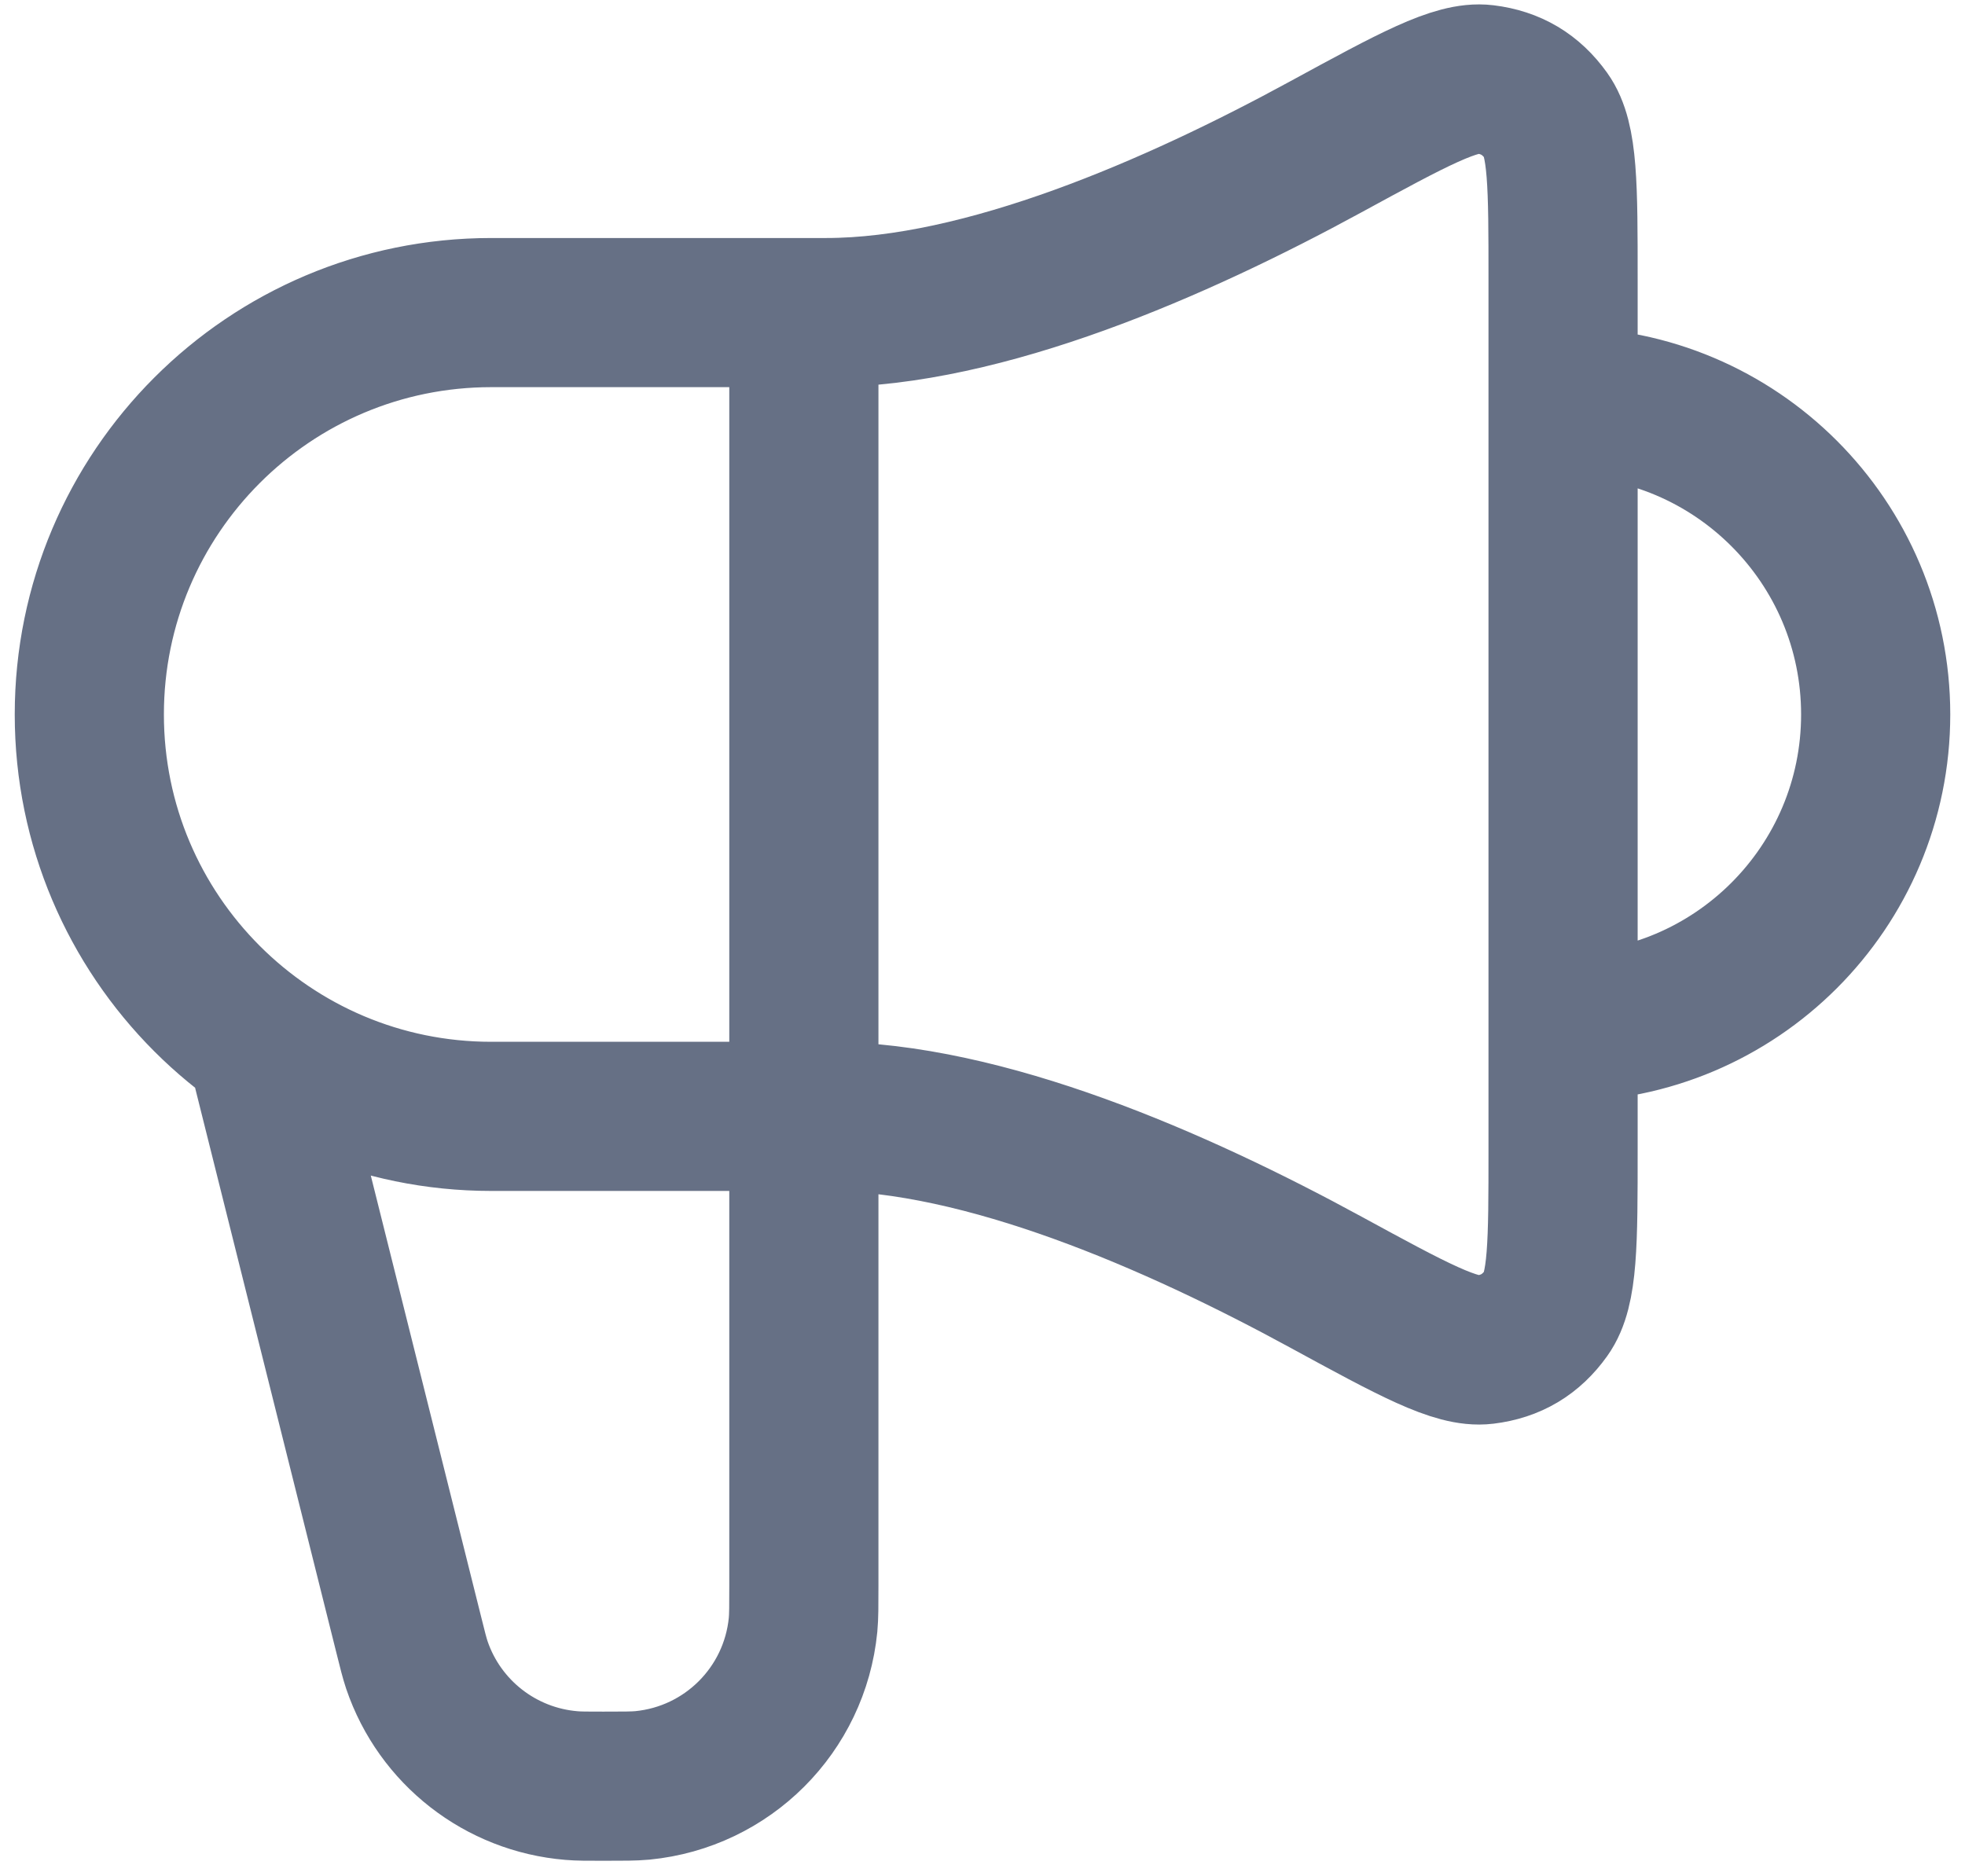
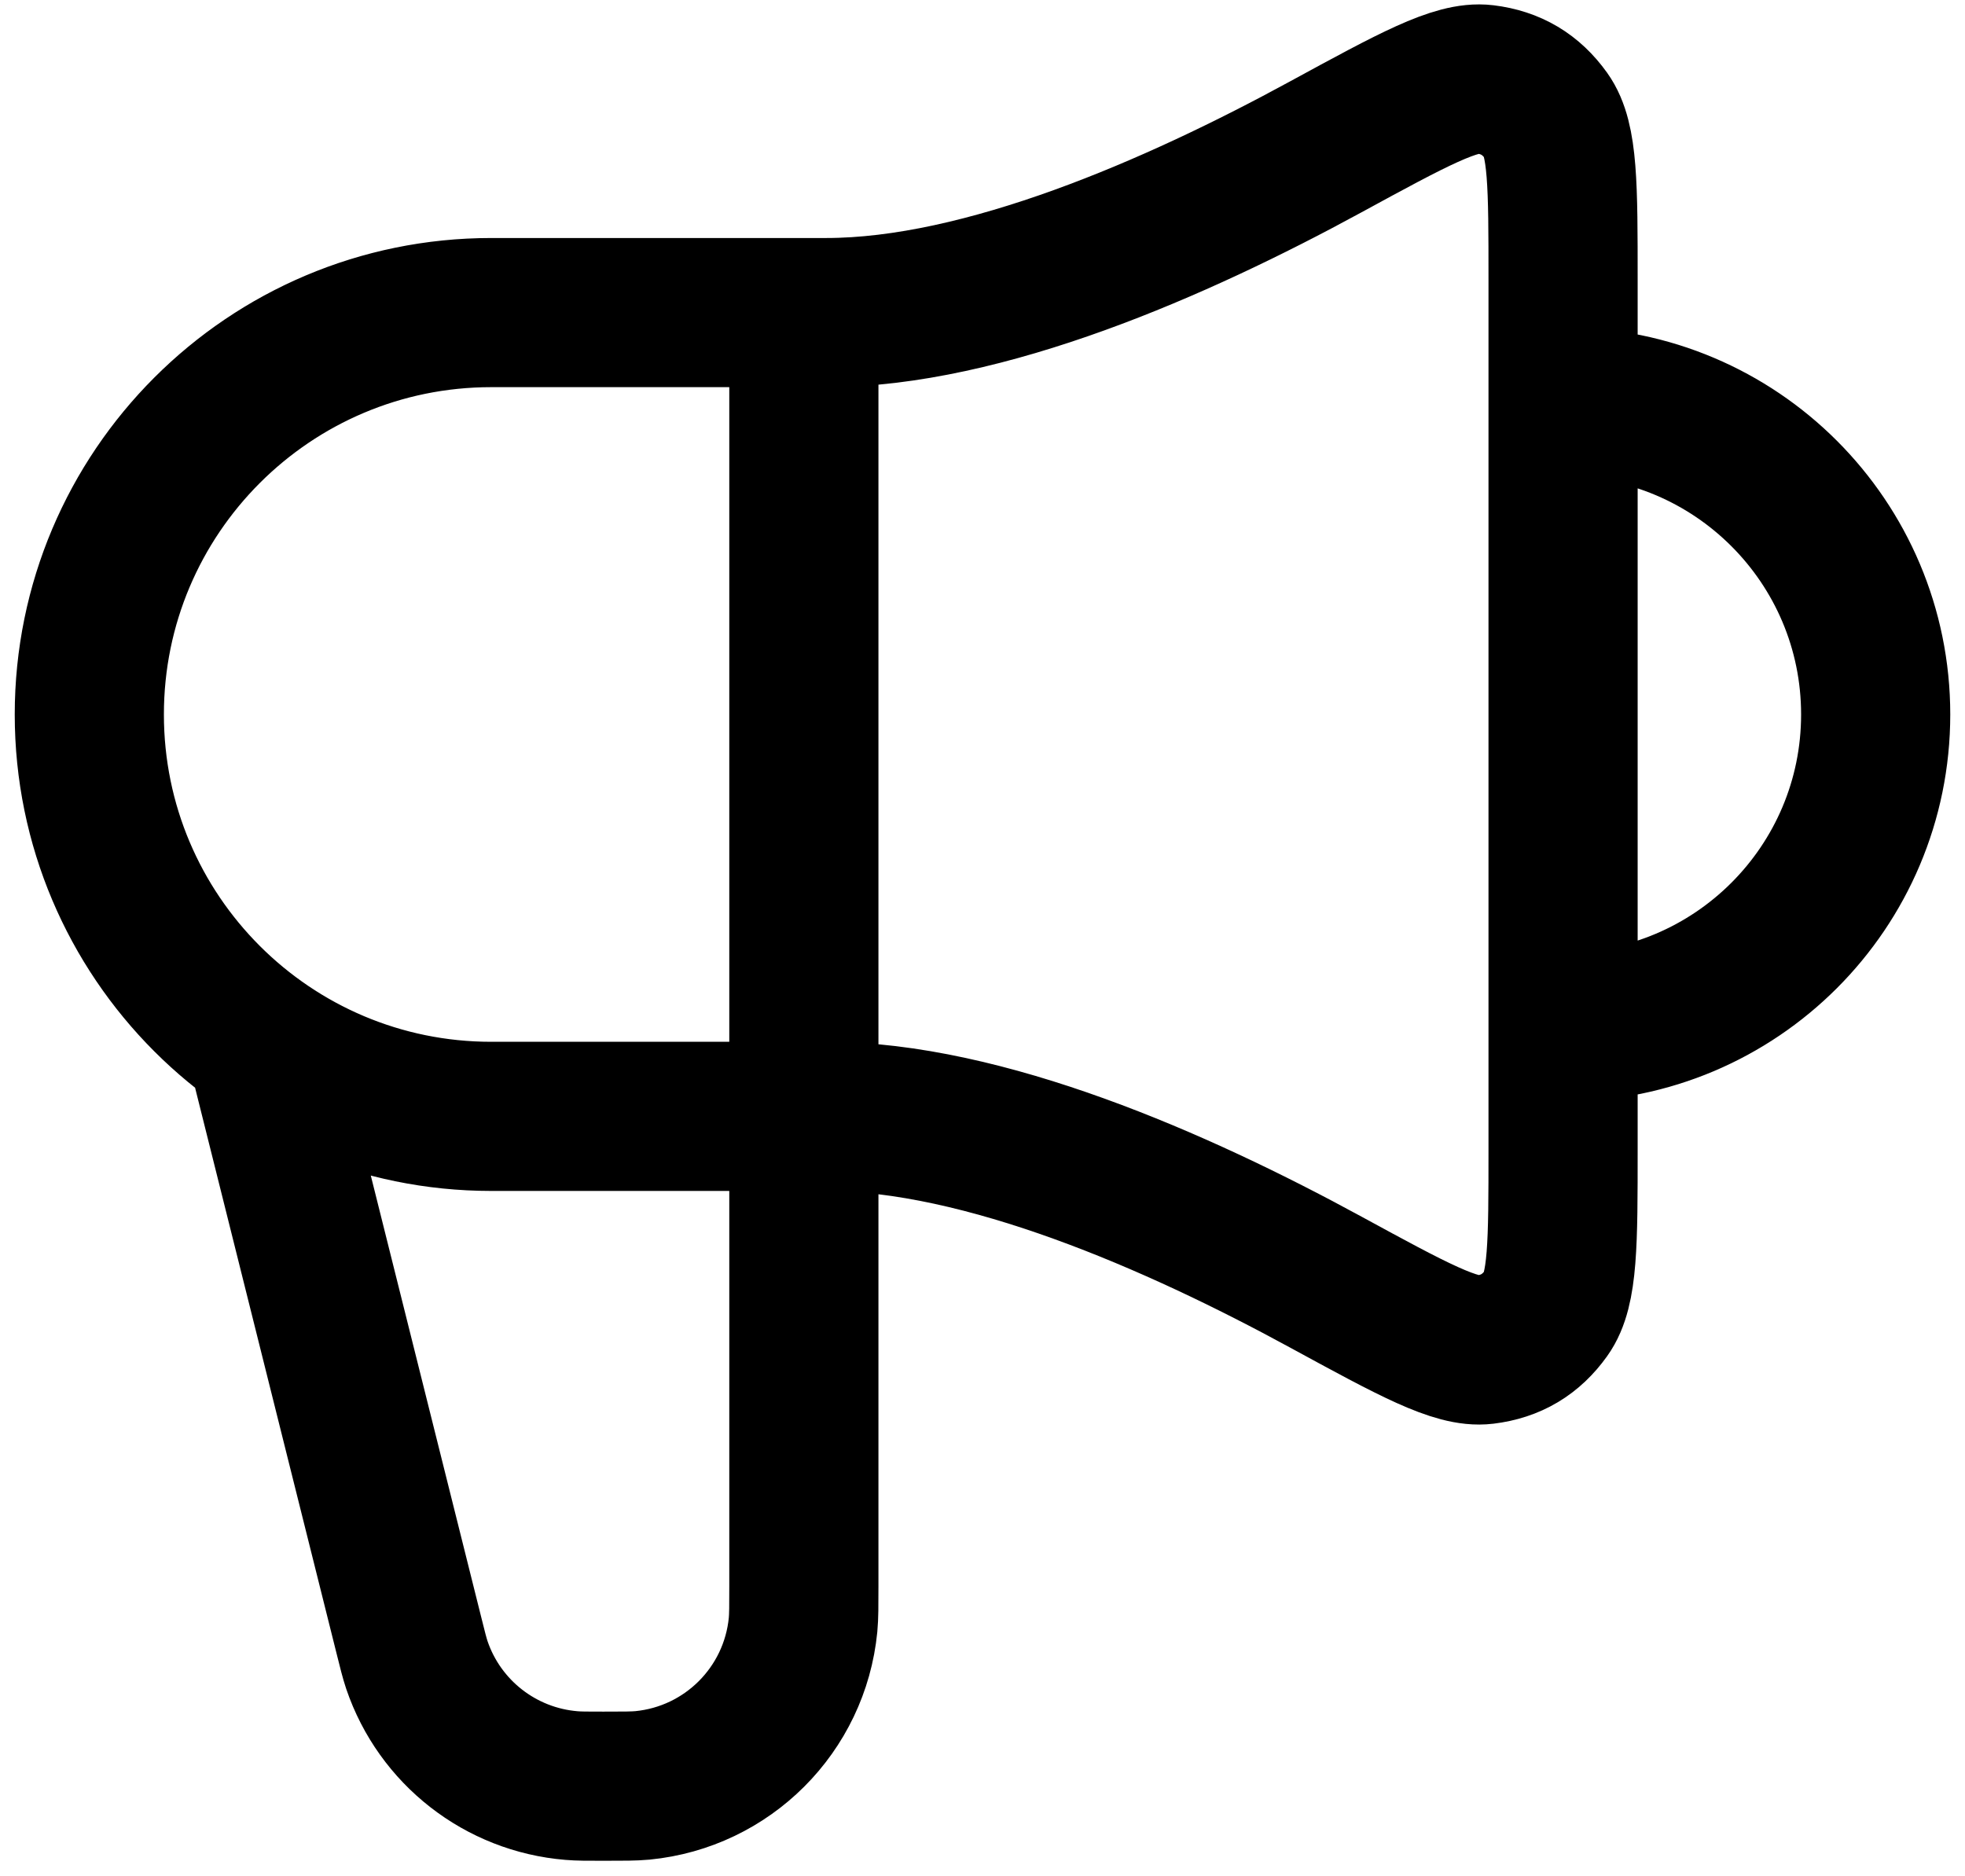
<svg xmlns="http://www.w3.org/2000/svg" width="22" height="21" viewBox="0 0 22 21" fill="none">
-   <path d="M3 12L4.575 18.299C4.619 18.476 4.641 18.564 4.667 18.642C4.923 19.397 5.604 19.928 6.399 19.993C6.48 20 6.571 20 6.754 20C6.982 20 7.097 20 7.193 19.991C8.145 19.898 8.898 19.145 8.991 18.193C9 18.097 9 17.983 9 17.754V3.5M17.5 11.5C19.433 11.5 21 9.933 21 8C21 6.067 19.433 4.5 17.5 4.5M9.25 3.5H5.5C3.015 3.5 1 5.515 1 8C1 10.485 3.015 12.5 5.5 12.5H9.25C11.016 12.5 13.177 13.447 14.844 14.356C15.817 14.886 16.303 15.151 16.622 15.112C16.917 15.076 17.14 14.943 17.313 14.701C17.5 14.44 17.5 13.918 17.5 12.874V3.126C17.5 2.082 17.5 1.56 17.313 1.299C17.14 1.057 16.917 0.924 16.622 0.888C16.303 0.849 15.817 1.114 14.844 1.644C13.177 2.553 11.016 3.5 9.25 3.5Z" stroke="#667085" stroke-width="1.67" stroke-linecap="round" stroke-linejoin="round" />
+   <path d="M3 12L4.575 18.299C4.619 18.476 4.641 18.564 4.667 18.642C4.923 19.397 5.604 19.928 6.399 19.993C6.48 20 6.571 20 6.754 20C6.982 20 7.097 20 7.193 19.991C8.145 19.898 8.898 19.145 8.991 18.193C9 18.097 9 17.983 9 17.754V3.5M17.5 11.5C19.433 11.5 21 9.933 21 8C21 6.067 19.433 4.5 17.5 4.5M9.25 3.5H5.5C3.015 3.5 1 5.515 1 8C1 10.485 3.015 12.5 5.5 12.5H9.25C11.016 12.5 13.177 13.447 14.844 14.356C15.817 14.886 16.303 15.151 16.622 15.112C16.917 15.076 17.14 14.943 17.313 14.701C17.5 14.44 17.5 13.918 17.5 12.874V3.126C17.5 2.082 17.5 1.56 17.313 1.299C17.14 1.057 16.917 0.924 16.622 0.888C16.303 0.849 15.817 1.114 14.844 1.644C13.177 2.553 11.016 3.5 9.25 3.5Z" stroke="currentColor" stroke-width="1.67" stroke-linecap="round" stroke-linejoin="round" />
</svg>
